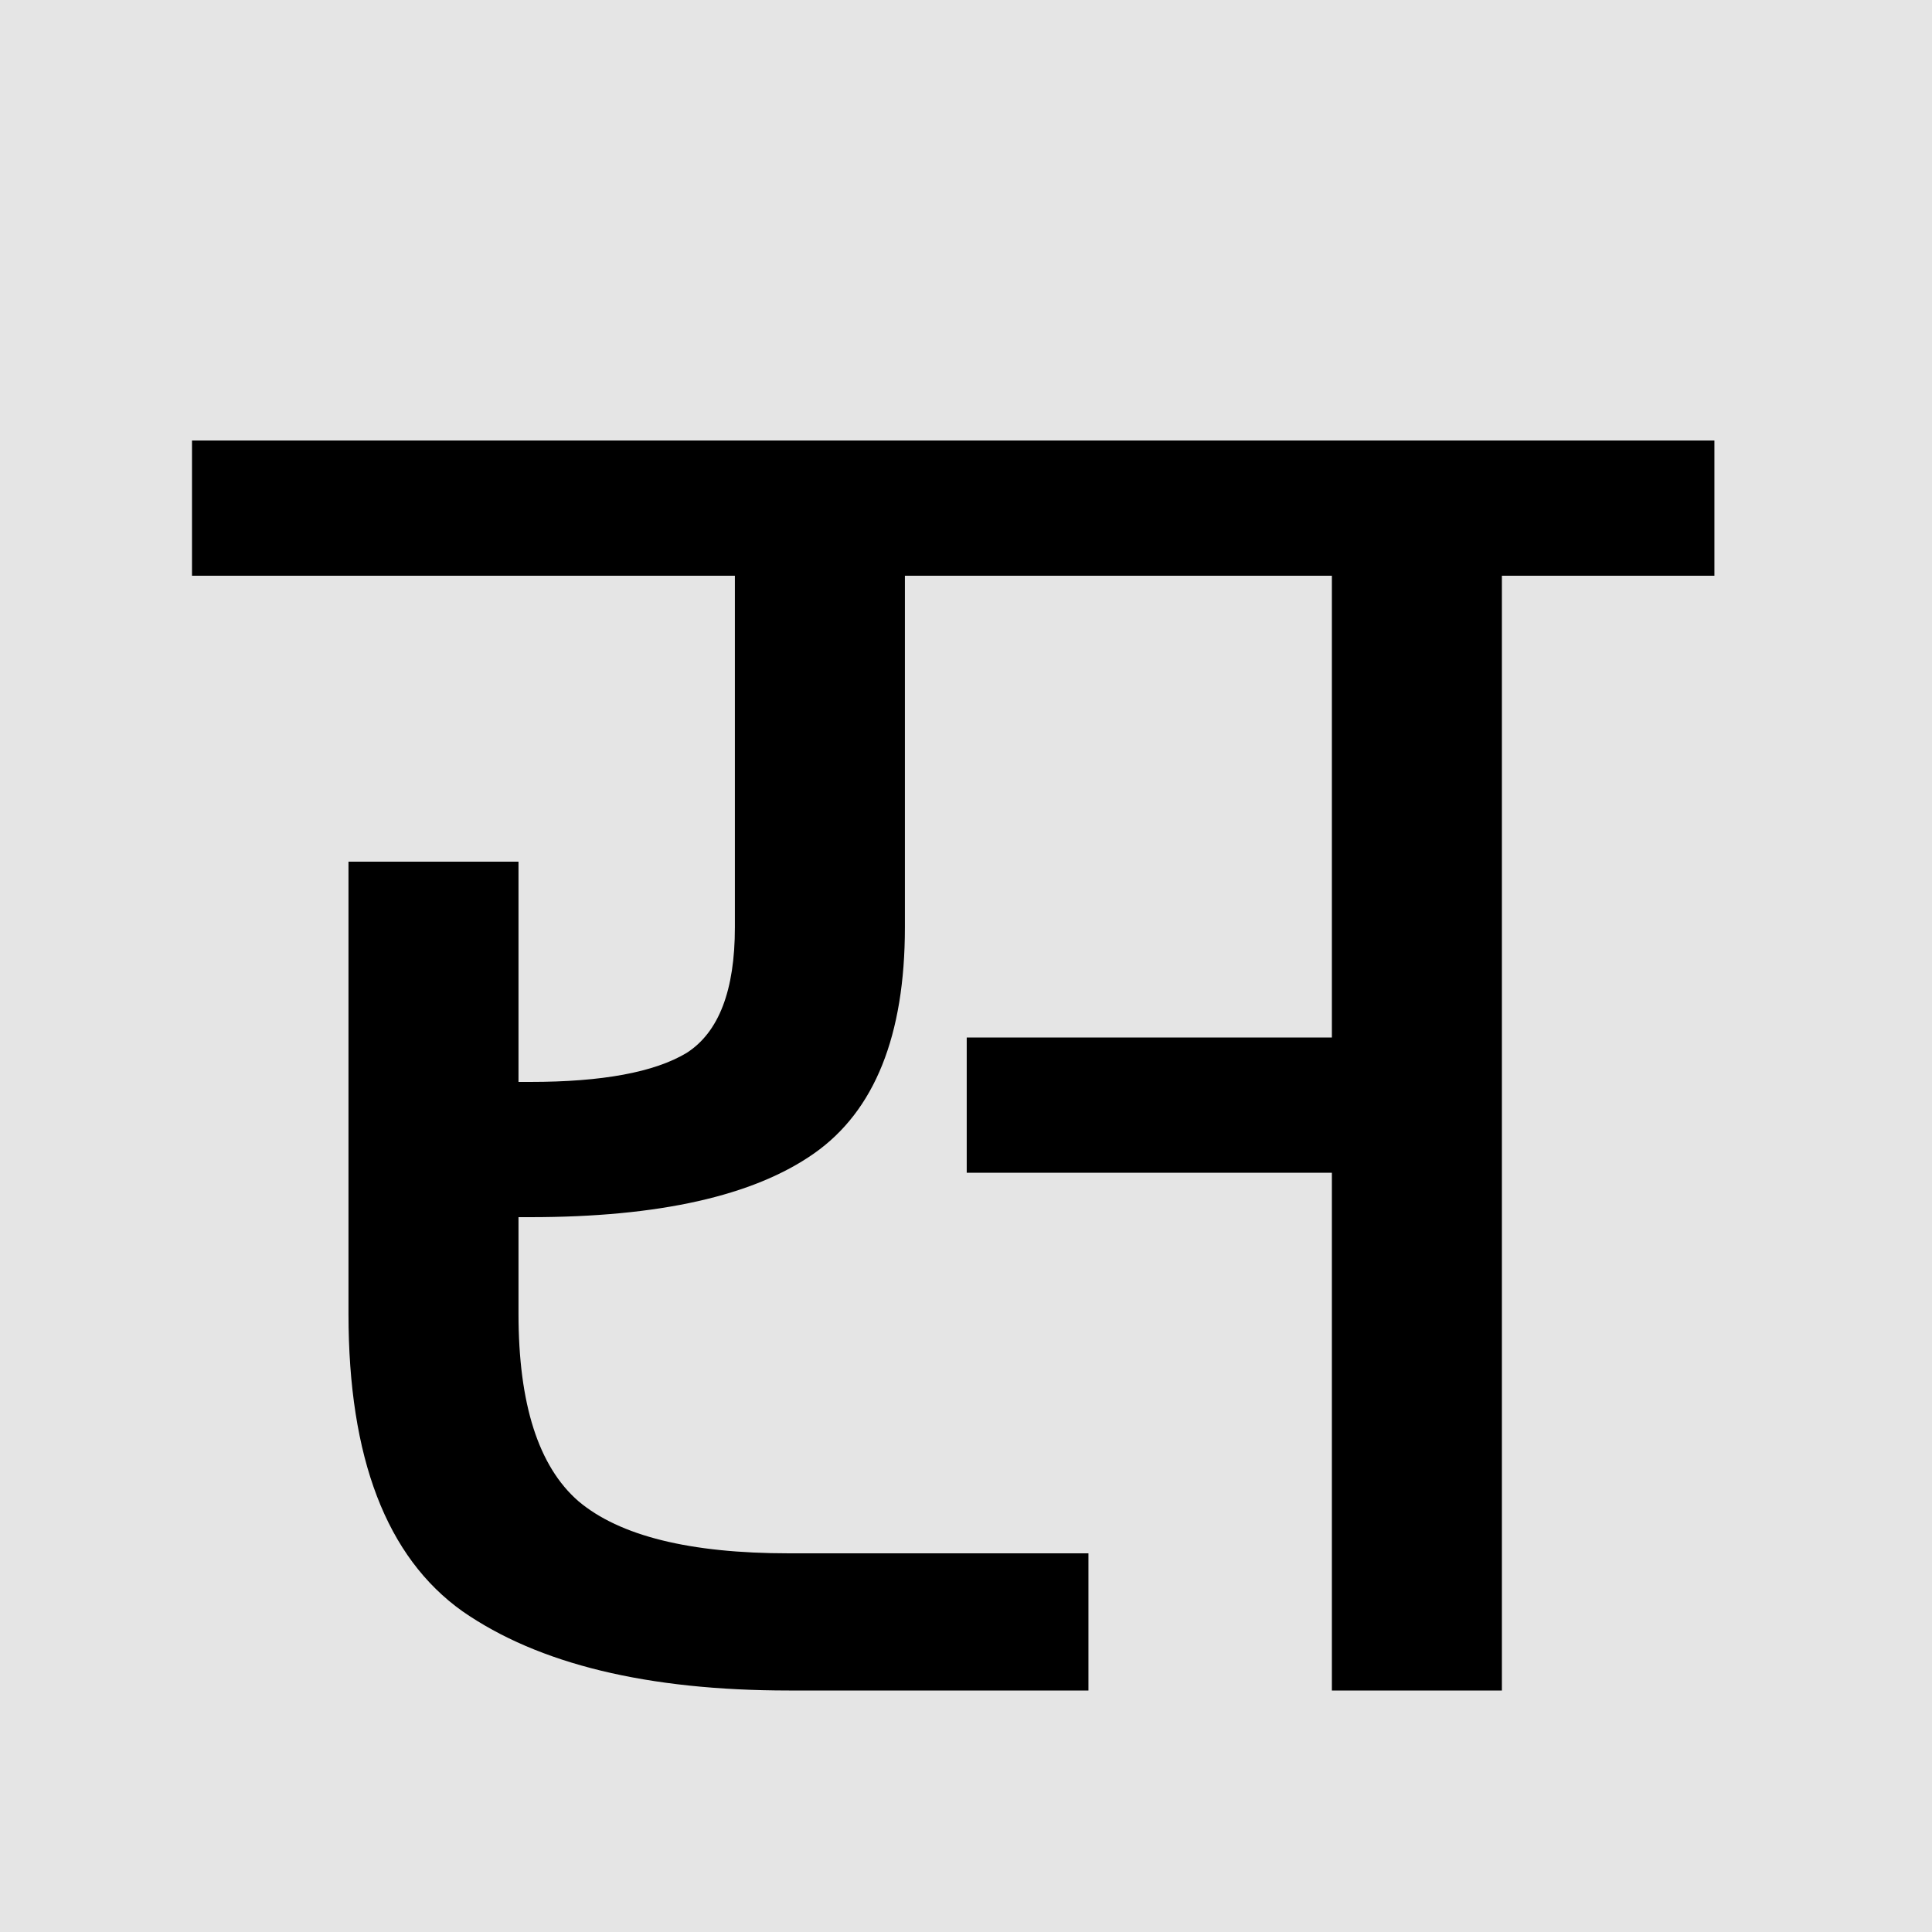
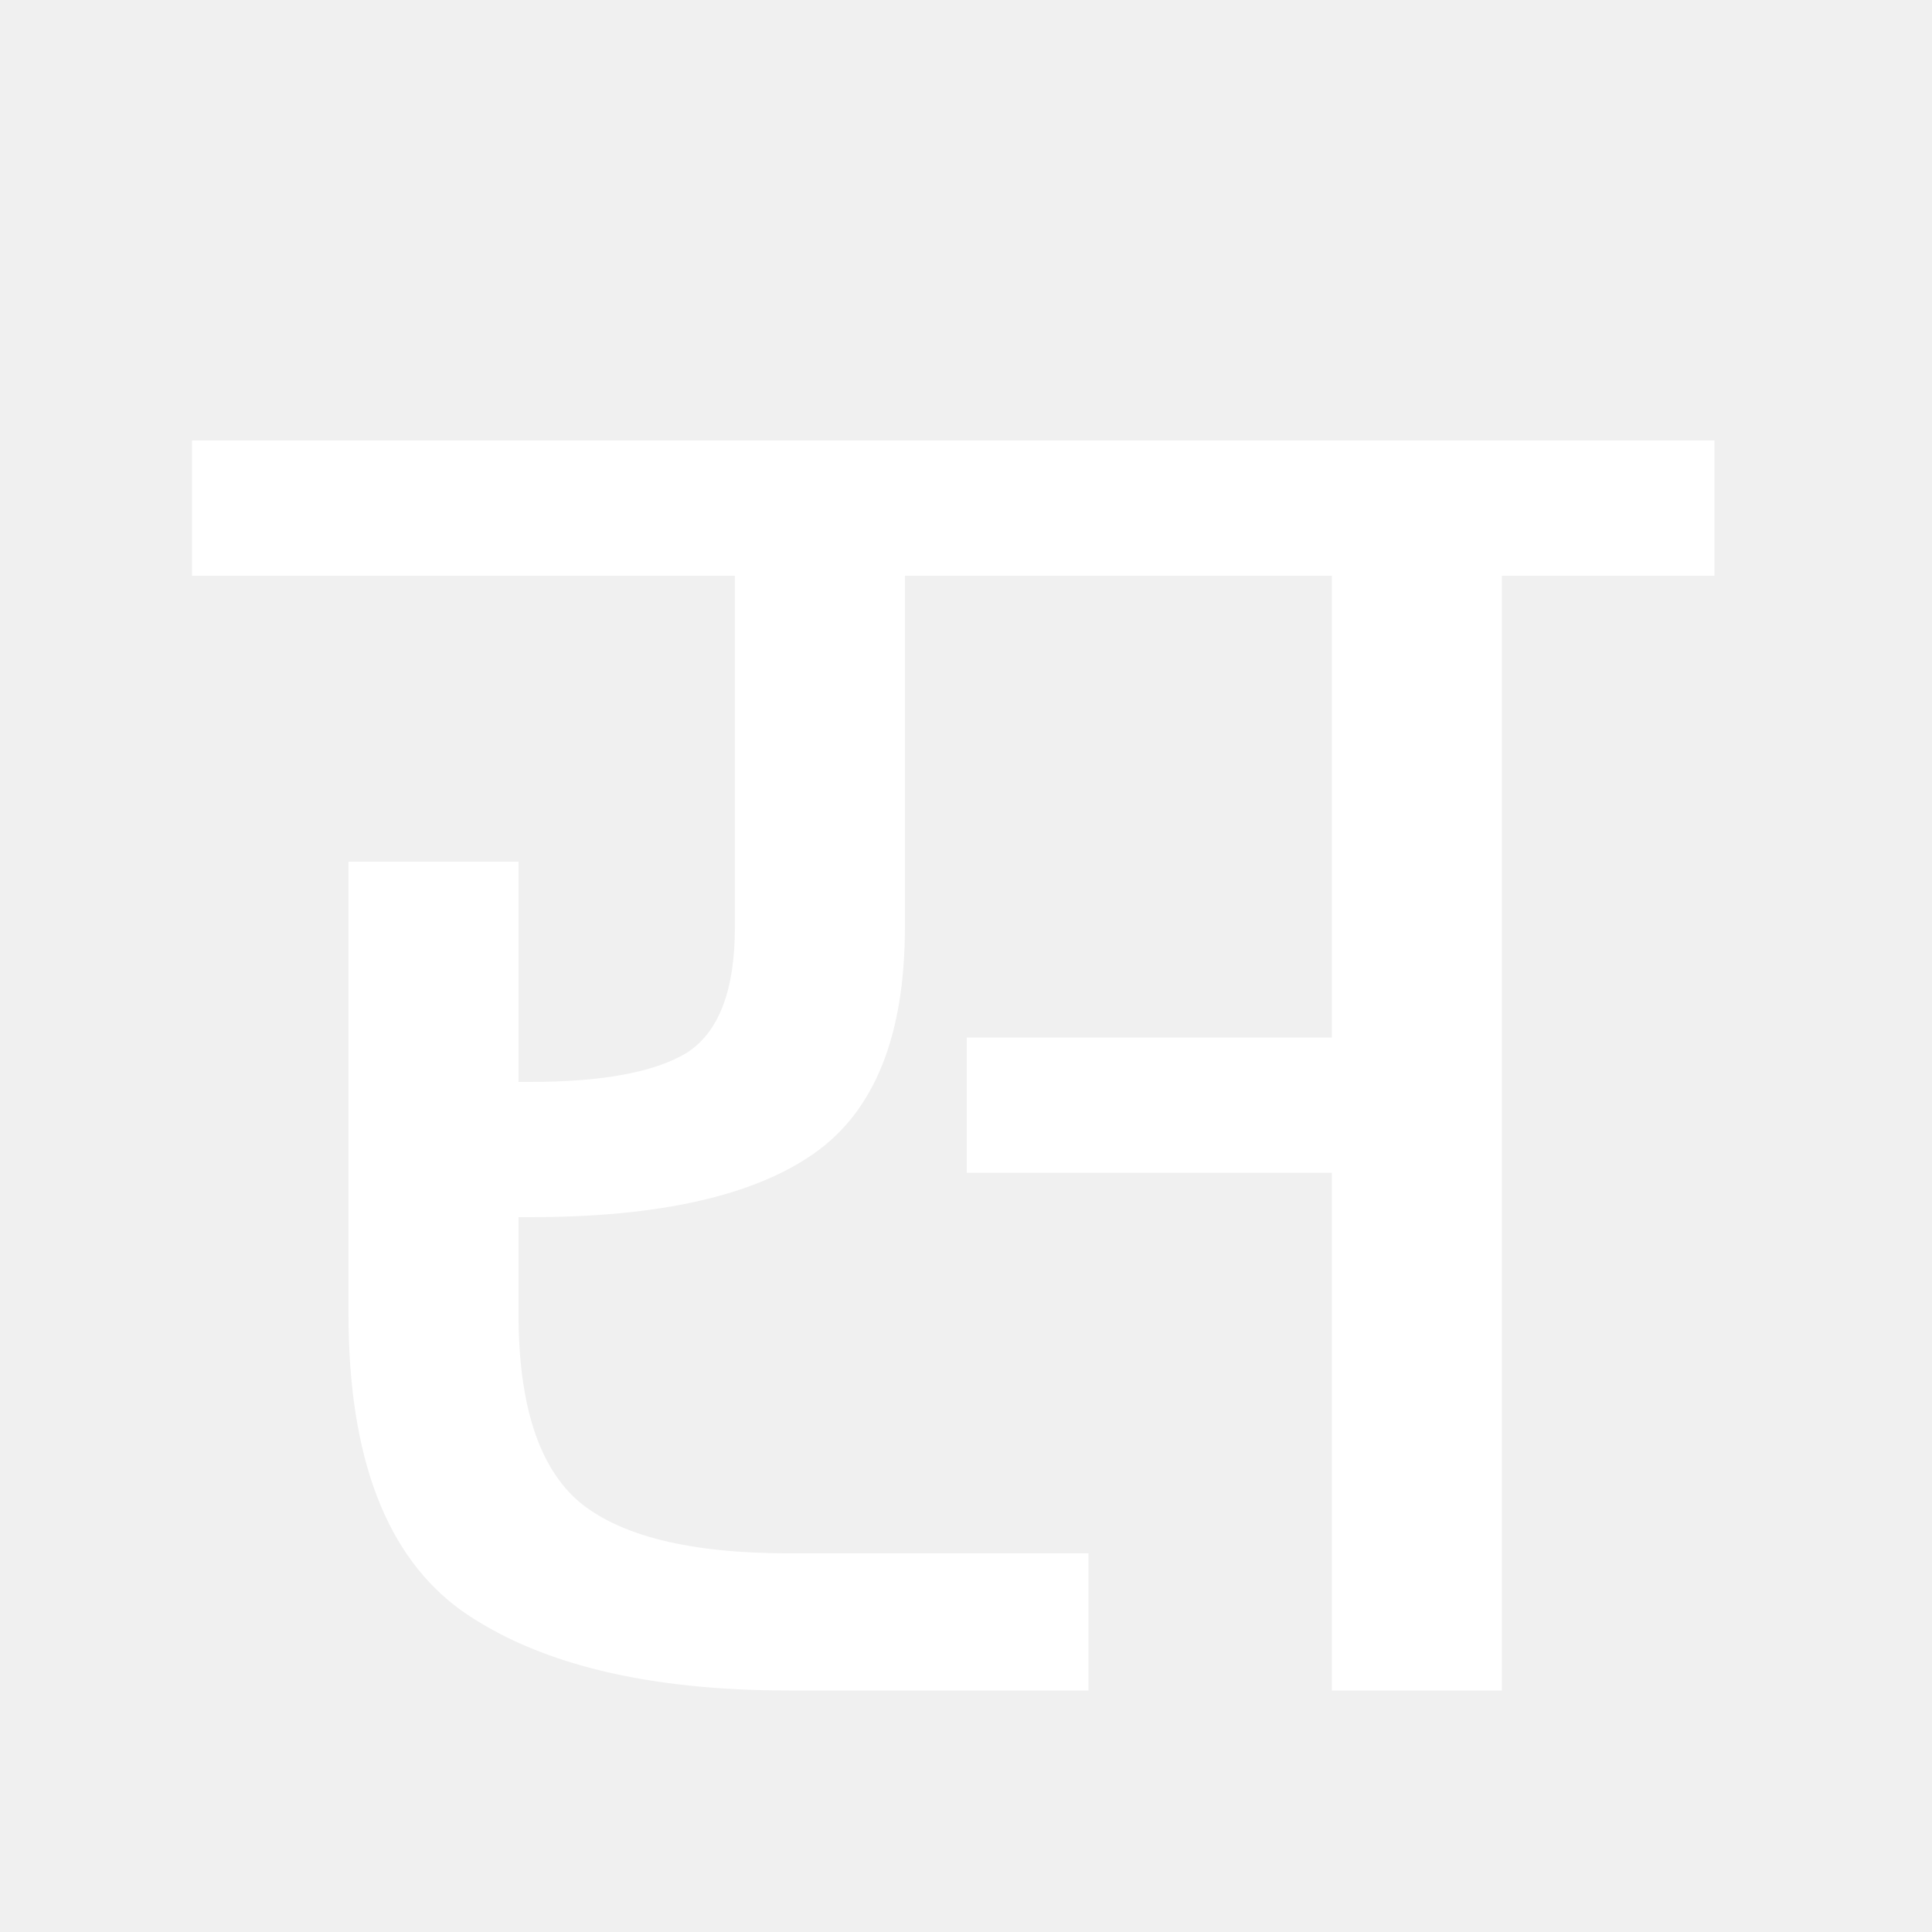
<svg xmlns="http://www.w3.org/2000/svg" width="64" height="64" viewBox="0 0 64 64" fill="none">
-   <rect width="64" height="64" fill="#E5E5E5" />
+   <rect width="64" height="64" fill="none" />
  <rect x="-258" y="-332" width="1920" height="4493" fill="white" fill-opacity="0" />
-   <path d="M56.792 14.592V19.072H49.752V56H44.12V38.848H32.024V34.368H44.12V19.072H29.976V30.72C29.976 34.304 28.973 36.8 26.968 38.208C24.963 39.616 21.827 40.32 17.56 40.32H17.176V43.52C17.176 46.507 17.837 48.576 19.16 49.728C20.525 50.88 22.851 51.456 26.136 51.456H36.056V56H26.136C21.443 56 17.837 55.125 15.32 53.376C12.803 51.584 11.544 48.299 11.544 43.52V28.544H17.176V35.84H17.56C19.949 35.84 21.677 35.52 22.744 34.88C23.811 34.197 24.344 32.811 24.344 30.72V19.072H6.36V14.592H56.792Z" fill="black" />
+   <path d="M56.792 14.592V19.072H49.752V56H44.12V38.848H32.024V34.368H44.12V19.072H29.976V30.72C29.976 34.304 28.973 36.8 26.968 38.208C24.963 39.616 21.827 40.32 17.56 40.32H17.176V43.52C17.176 46.507 17.837 48.576 19.16 49.728C20.525 50.88 22.851 51.456 26.136 51.456H36.056V56H26.136C21.443 56 17.837 55.125 15.32 53.376C12.803 51.584 11.544 48.299 11.544 43.52V28.544H17.176V35.84H17.56C19.949 35.84 21.677 35.52 22.744 34.88C23.811 34.197 24.344 32.811 24.344 30.72V19.072H6.36V14.592H56.792Z" fill="white" />
</svg>
